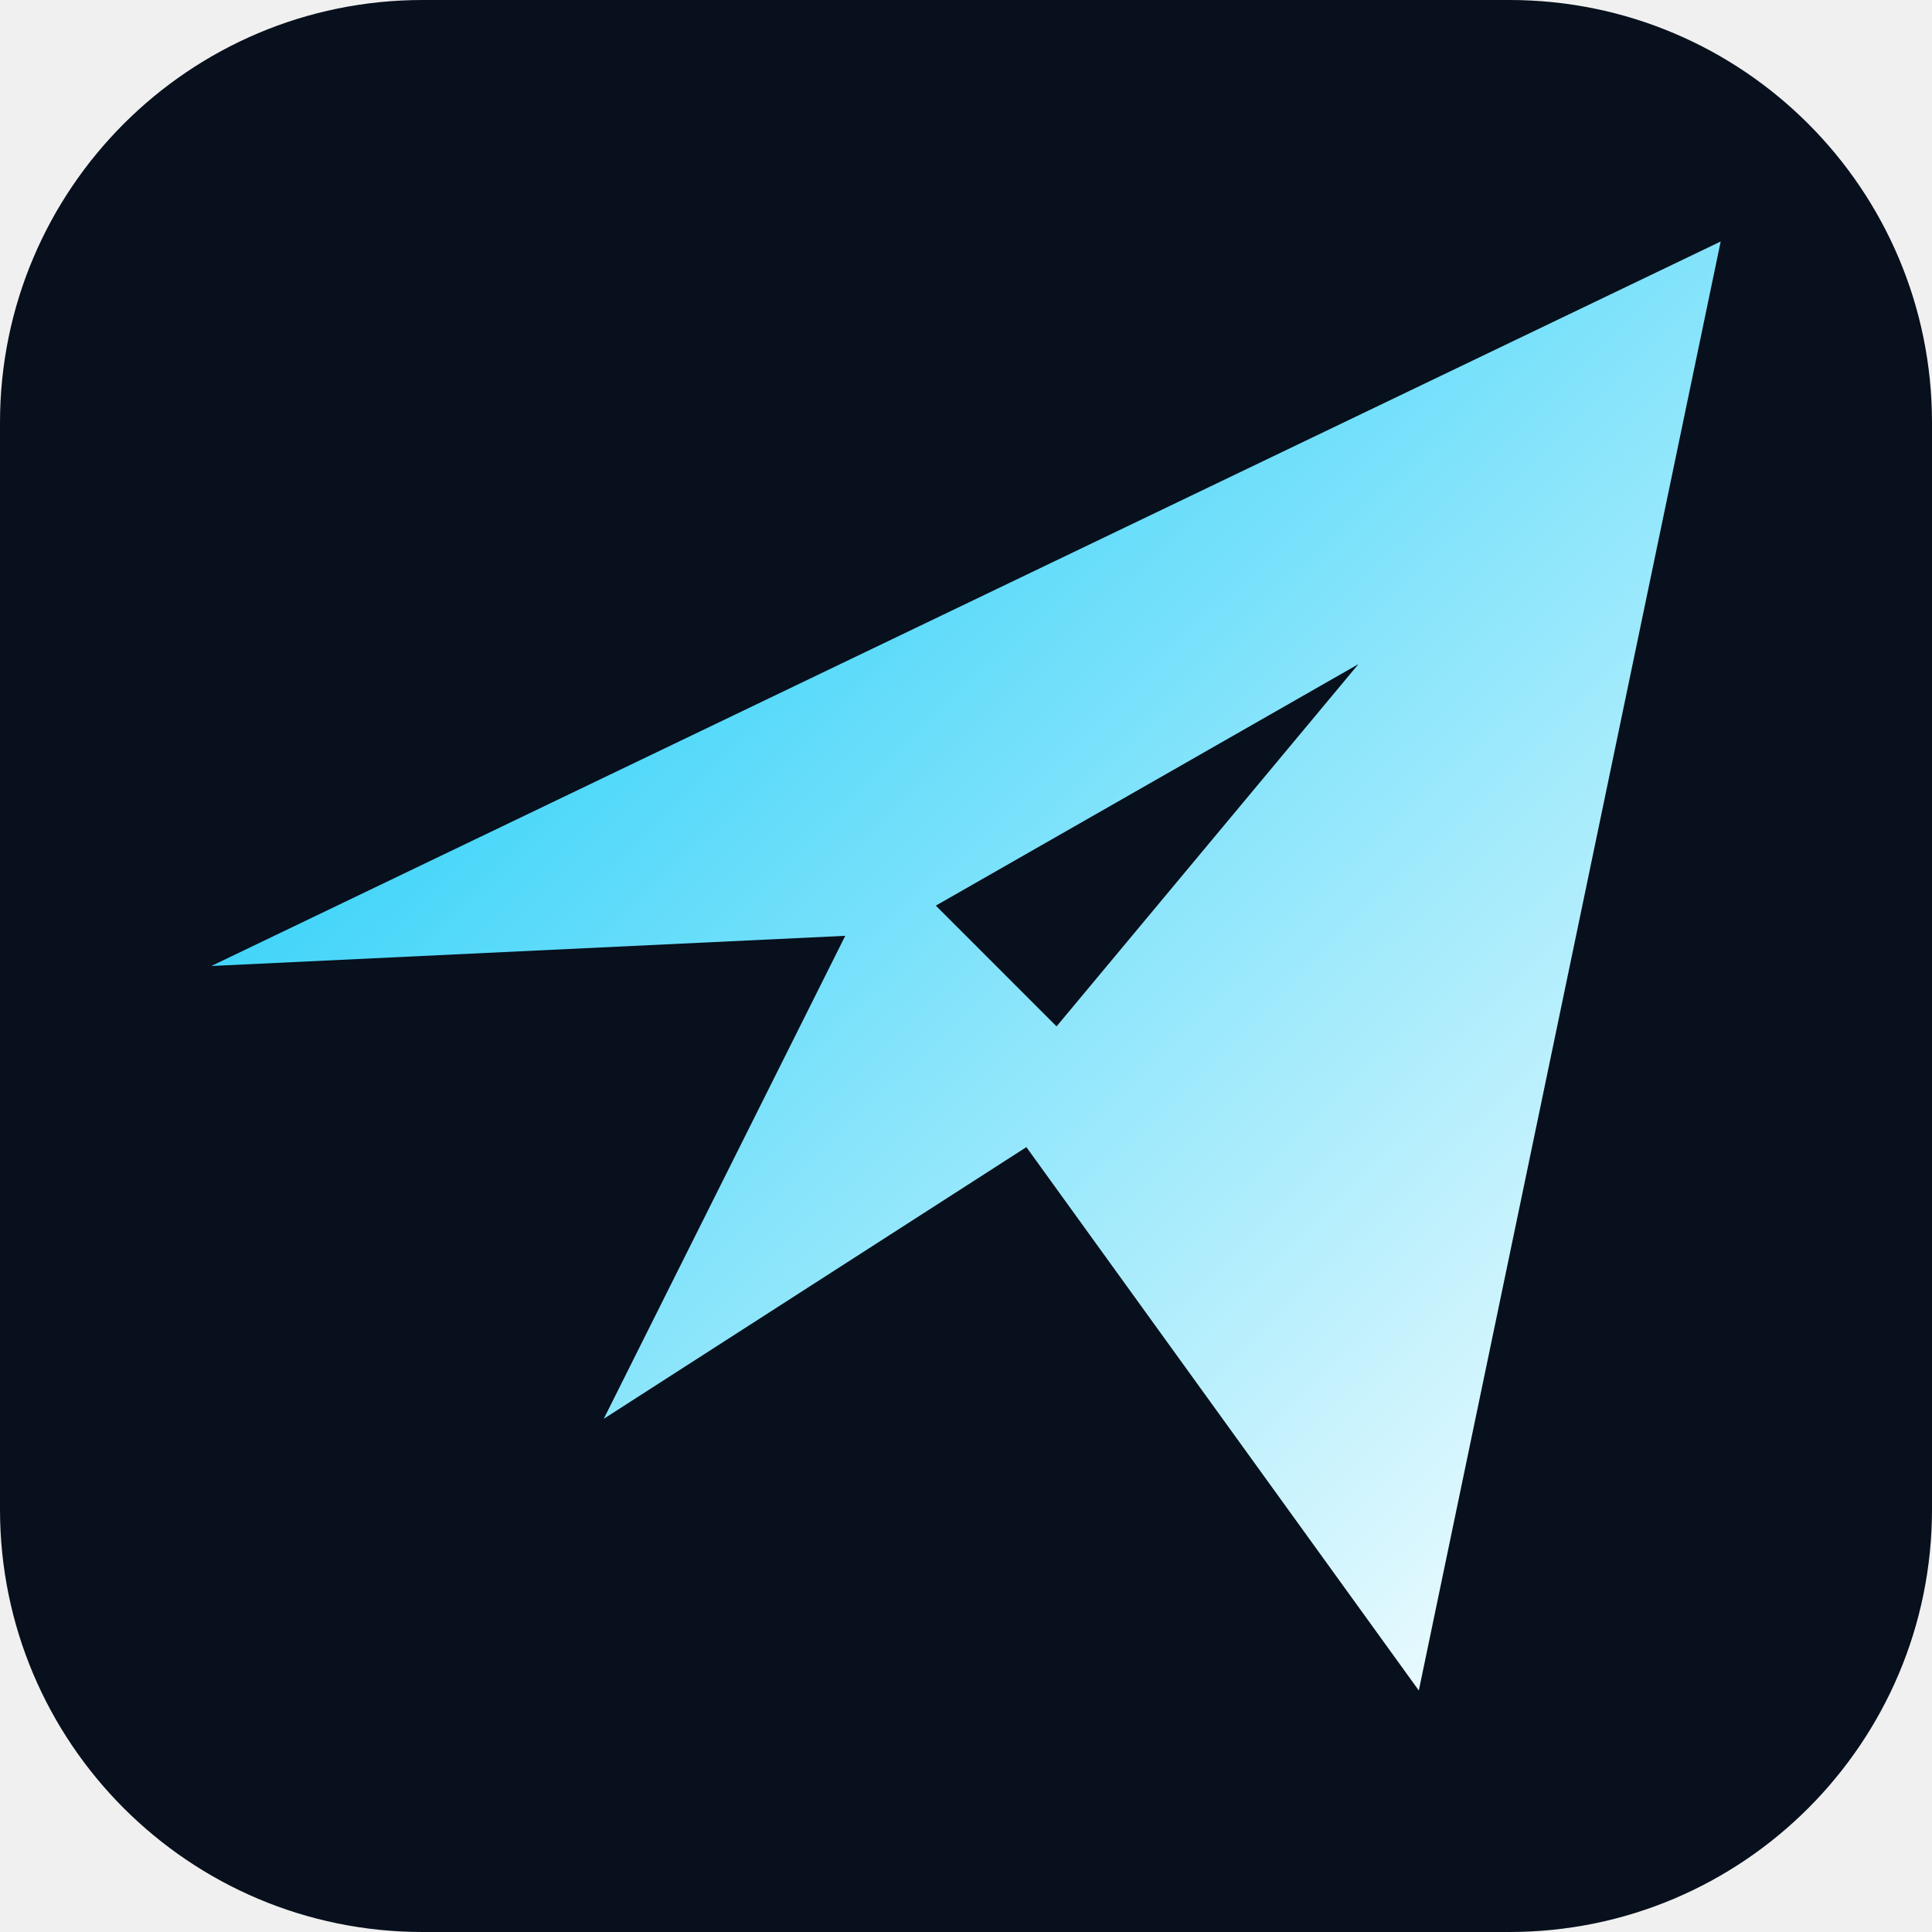
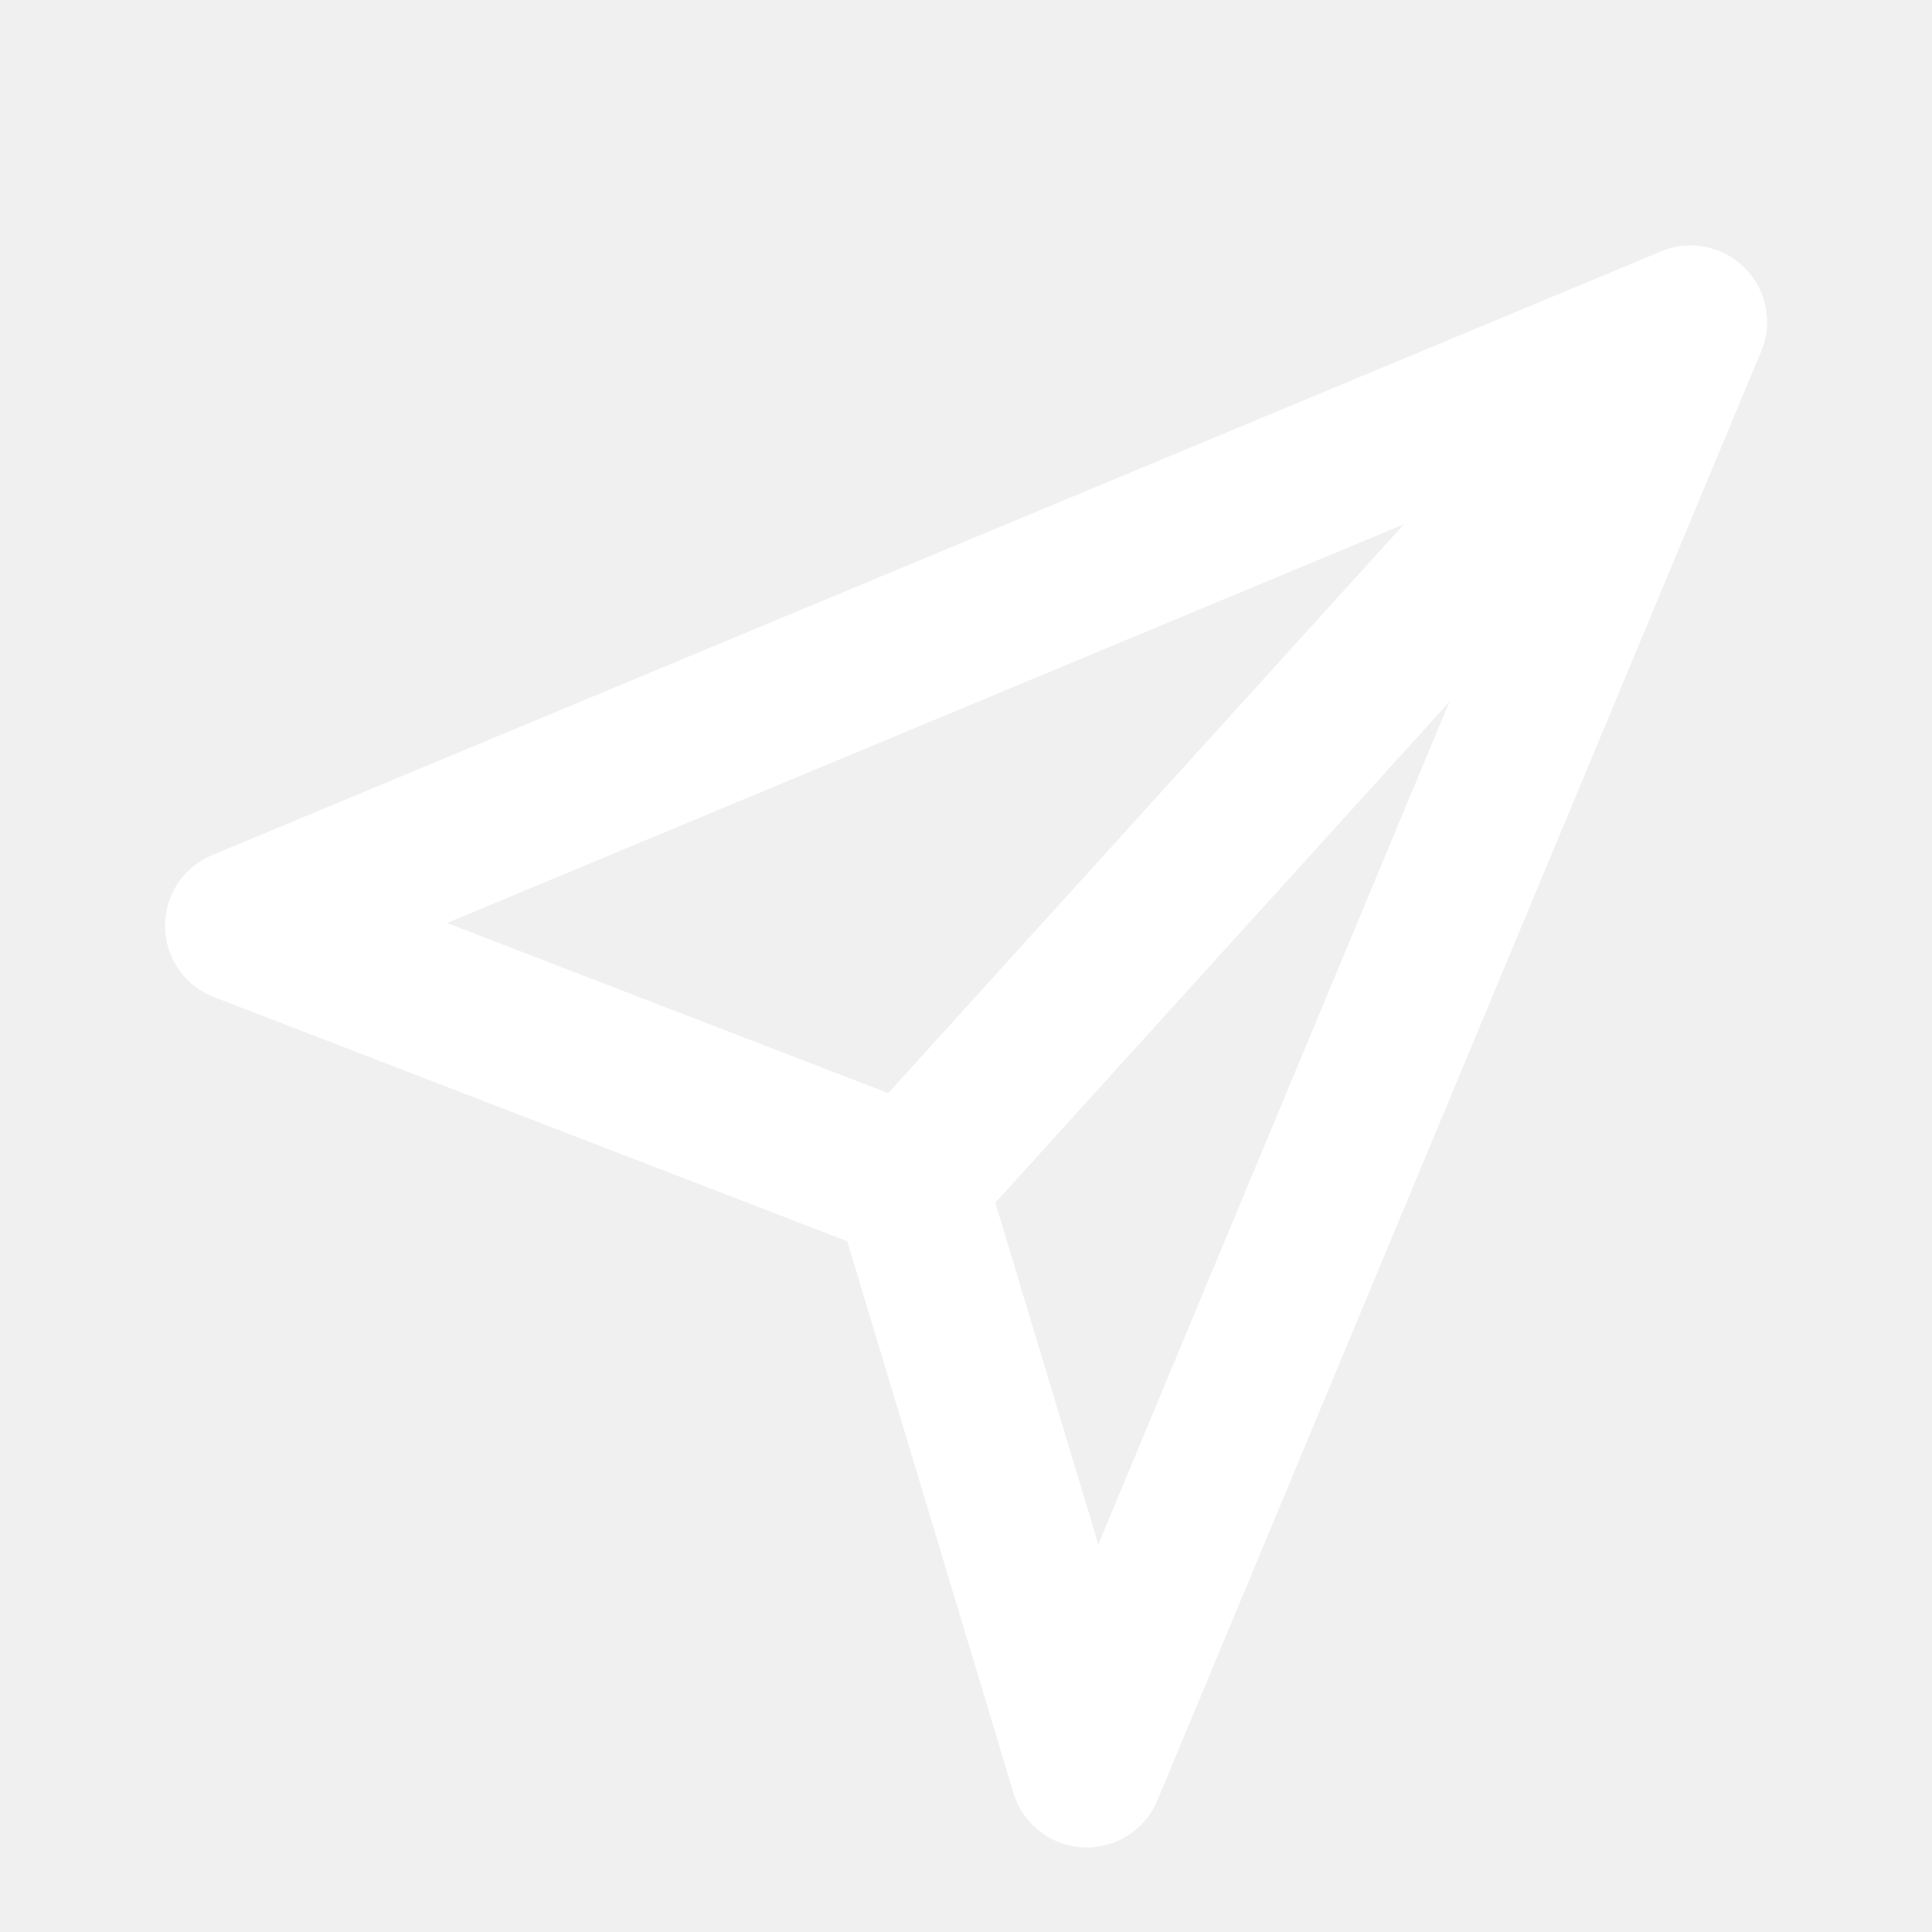
- <svg xmlns="http://www.w3.org/2000/svg" viewBox="0 0 64 64">
-   <defs>
-     <linearGradient id="g" x1="0" y1="0" x2="1" y2="1">
-       <stop offset="0" stop-color="#04c7f7" />
-       <stop offset="1" stop-color="#ffffff" />
-     </linearGradient>
-   </defs>
-   <rect width="64" height="64" rx="14" fill="#07101c" />
-   <g fill="url(#g)">
-     <path d="M7 32L57 8 47 56 34 38l-14 9 8-16-21 1zm24-2l4 4 10-12-14 8z" />
-   </g>
+ <svg xmlns="http://www.w3.org/2000/svg" width="64" height="64" viewBox="0 0 24 24" fill="none" stroke="#ffffff" stroke-width="1.9" stroke-linecap="round" stroke-linejoin="round">
+   <path d="M3 11.5 21 4l-7.5 18-2.2-7.3L3 11.5z" />
+   <path d="M21 4 11.3 14.7" />
</svg>
